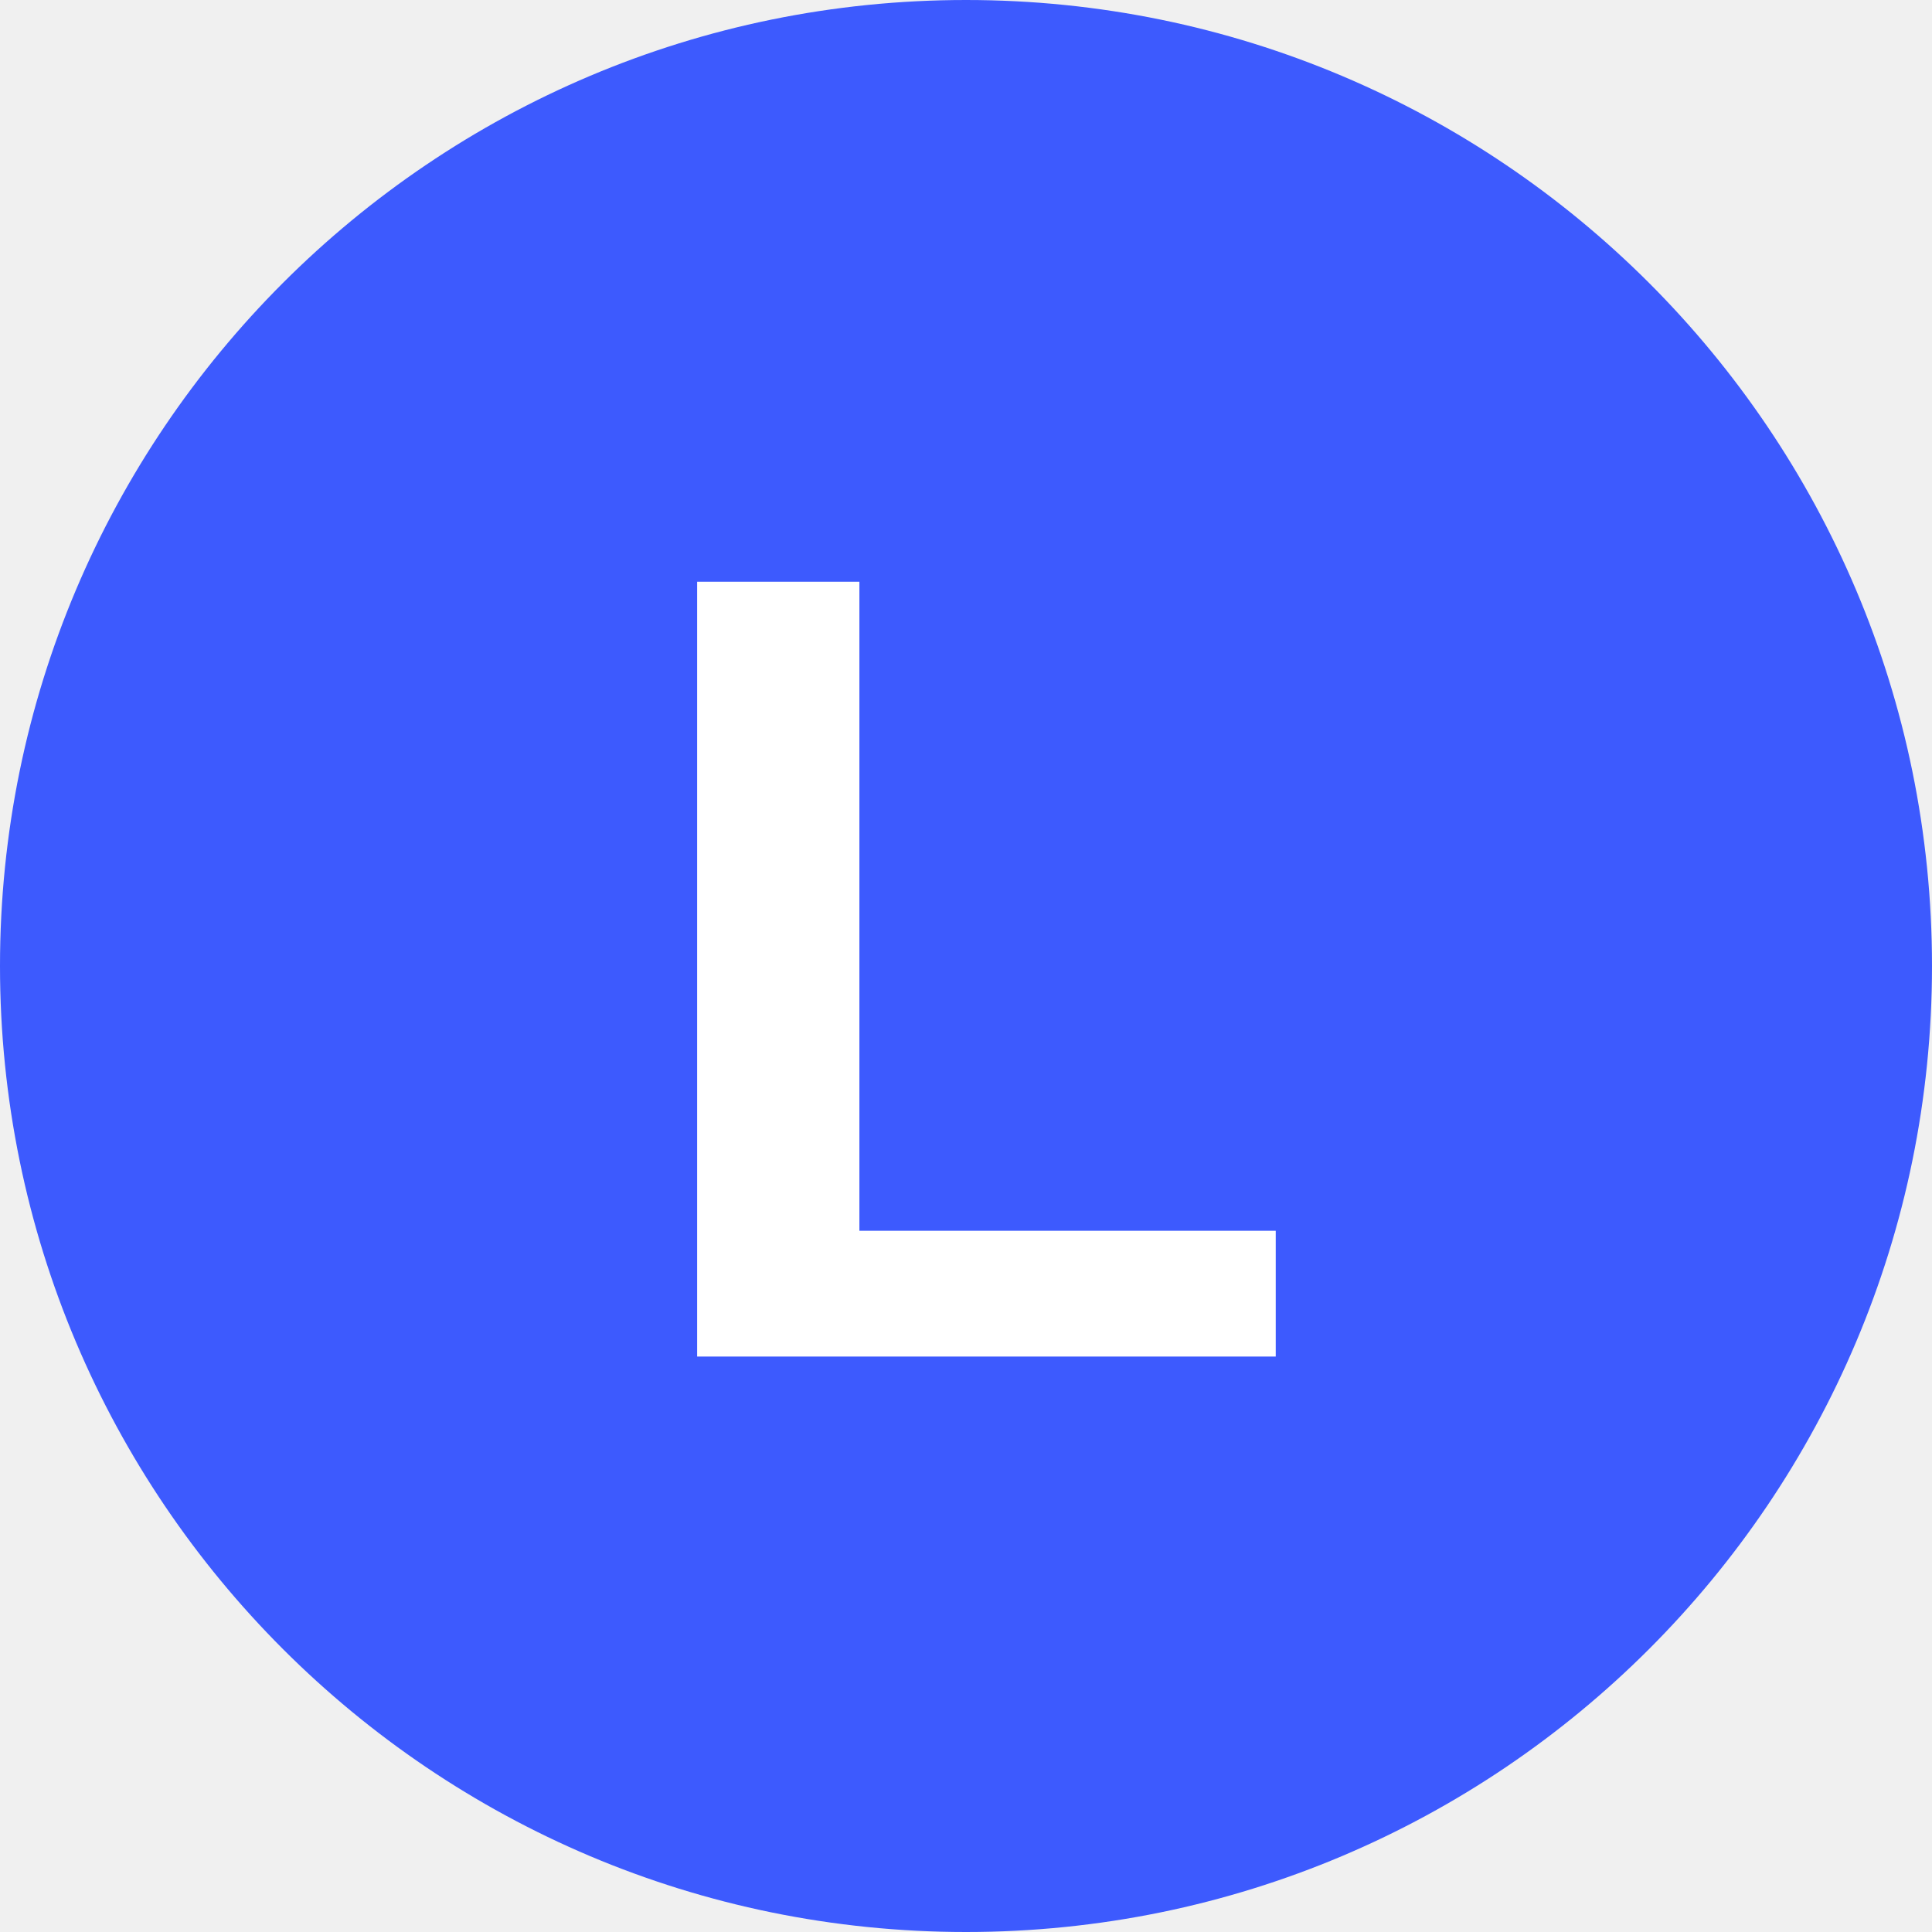
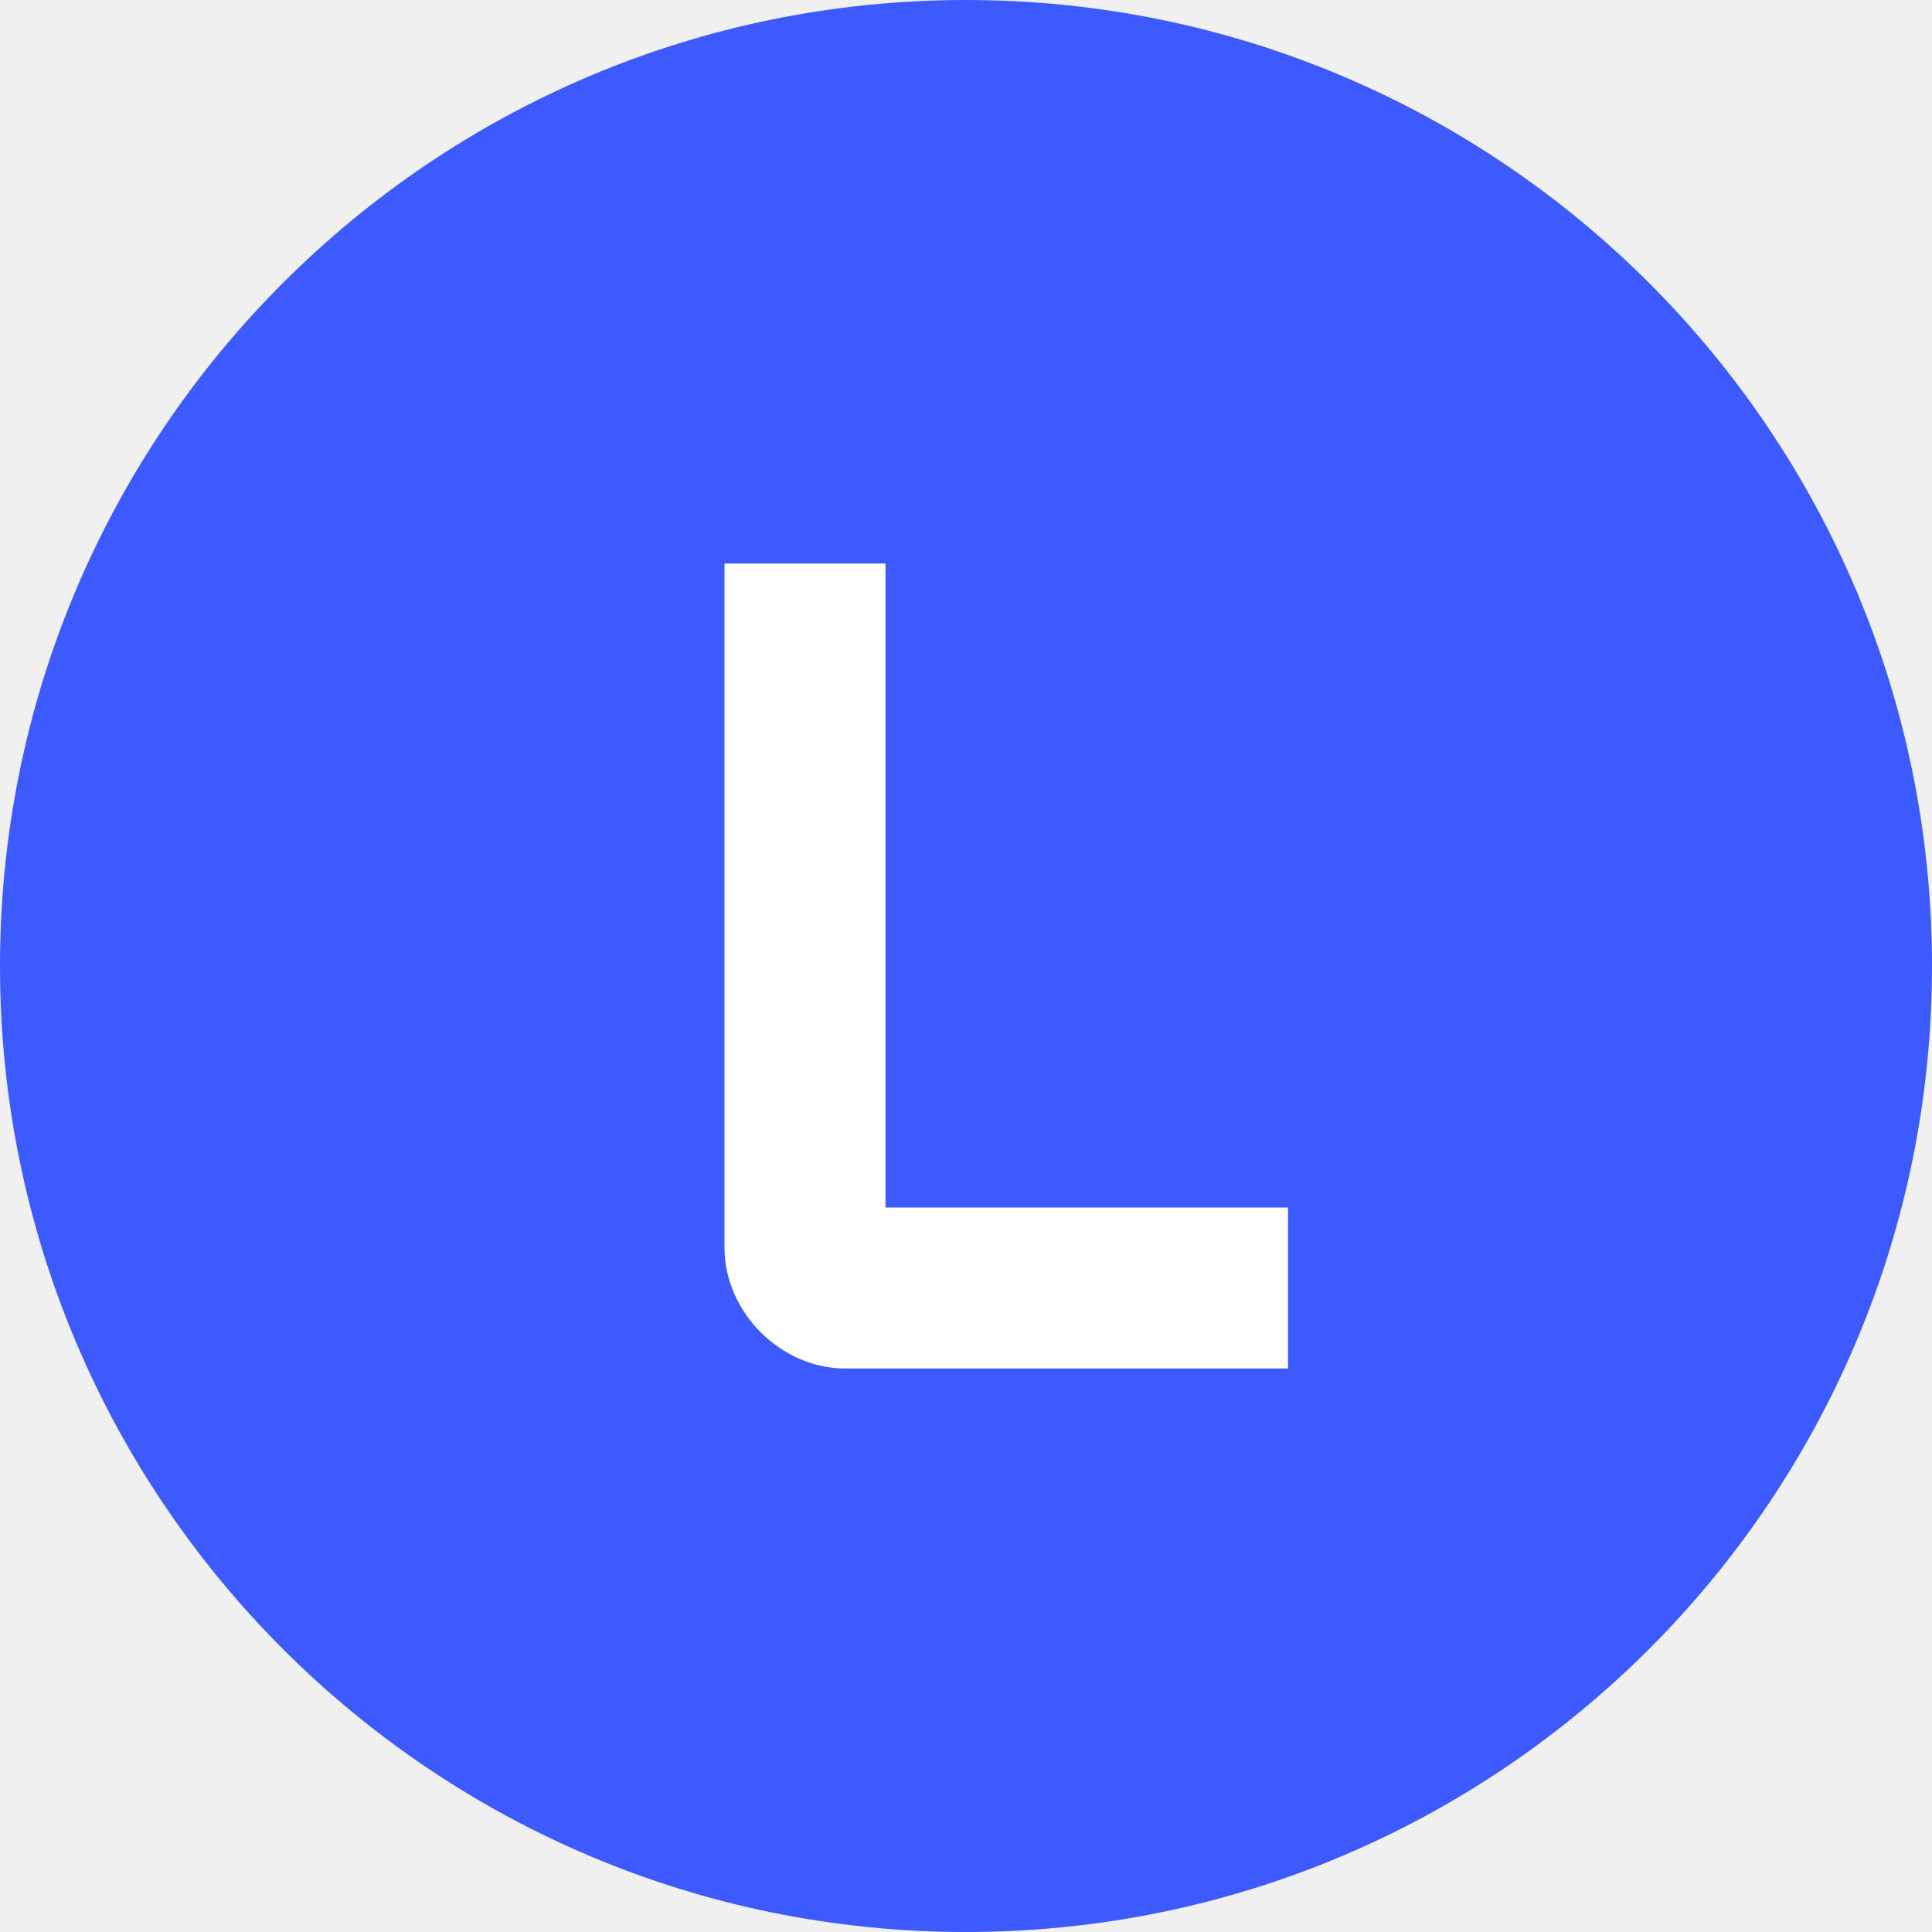
<svg xmlns="http://www.w3.org/2000/svg" width="24" height="24" viewBox="0 0 24 24">
  <circle fill="#3d5afe" cx="12" cy="12" r="12" />
-   <text x="50%" y="50%" font-family="Arial, Helvetica, sans-serif" font-size="14" font-weight="bold" fill="#FFFFFF" text-anchor="middle" dominant-baseline="central">L</text>
+   <path d="M9 7V15.5C9 16.3 9.7 17 10.5 17H16V15H11V7H9Z" fill="white" />
</svg>
